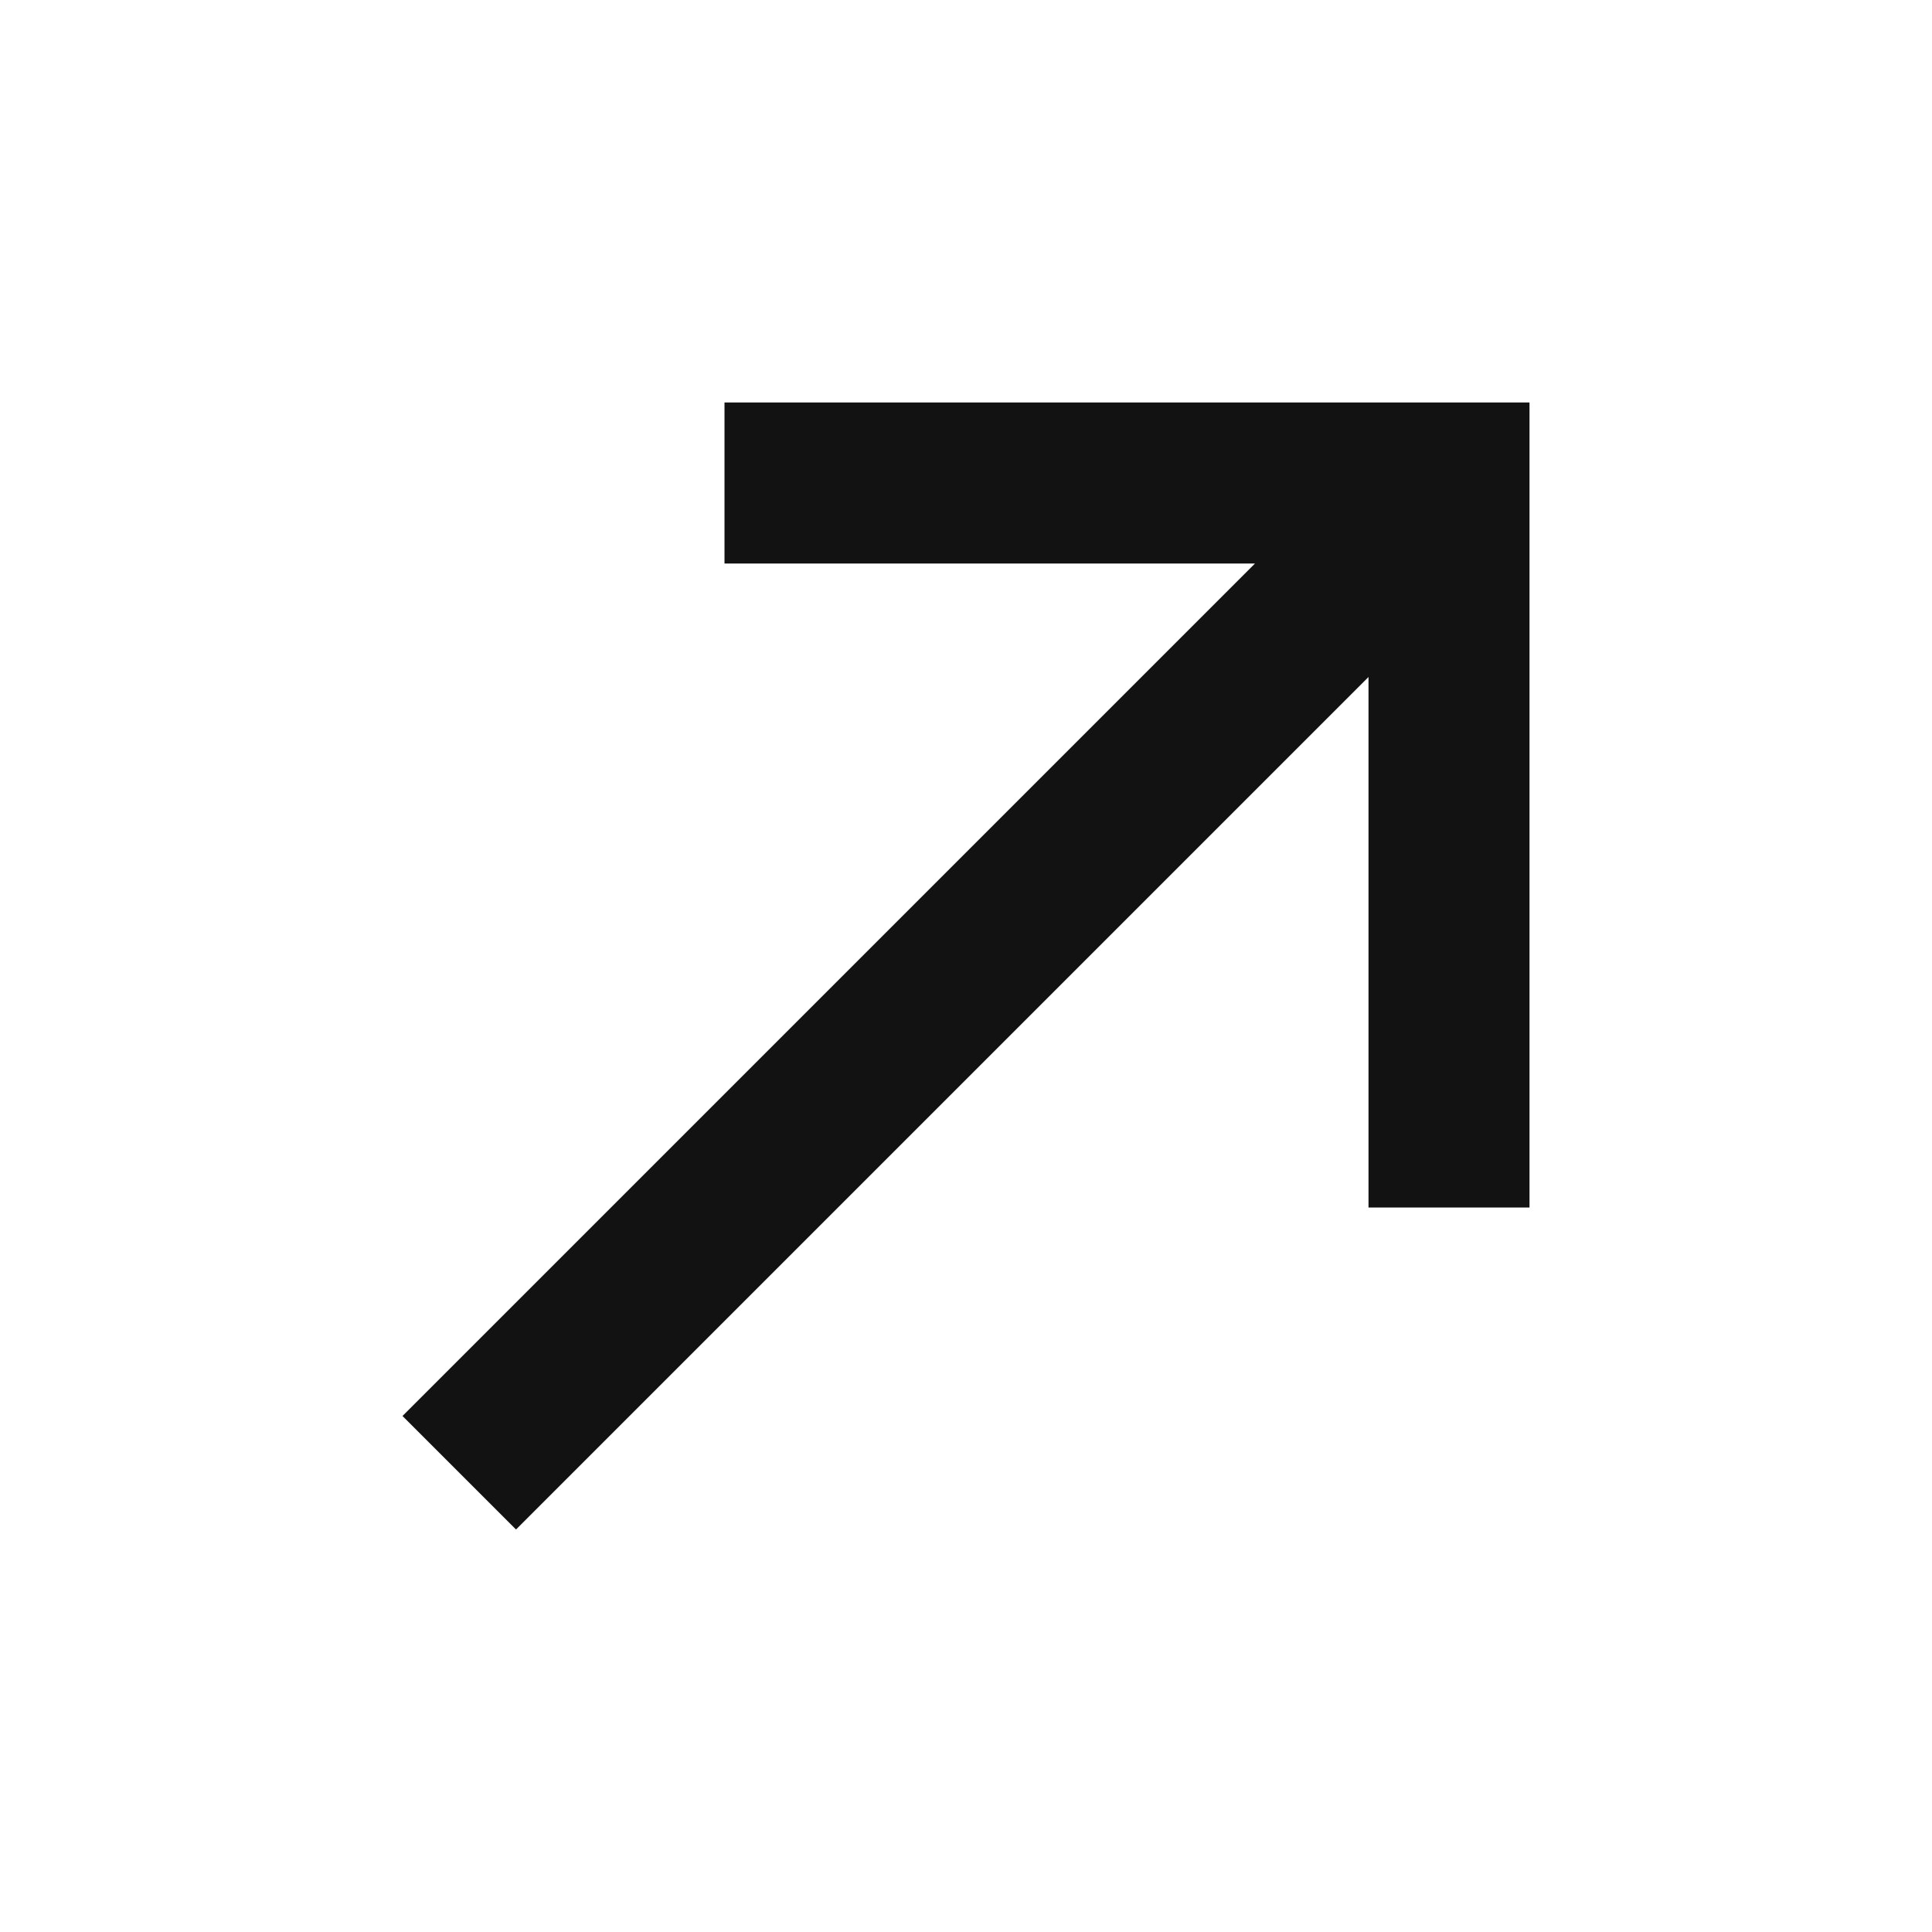
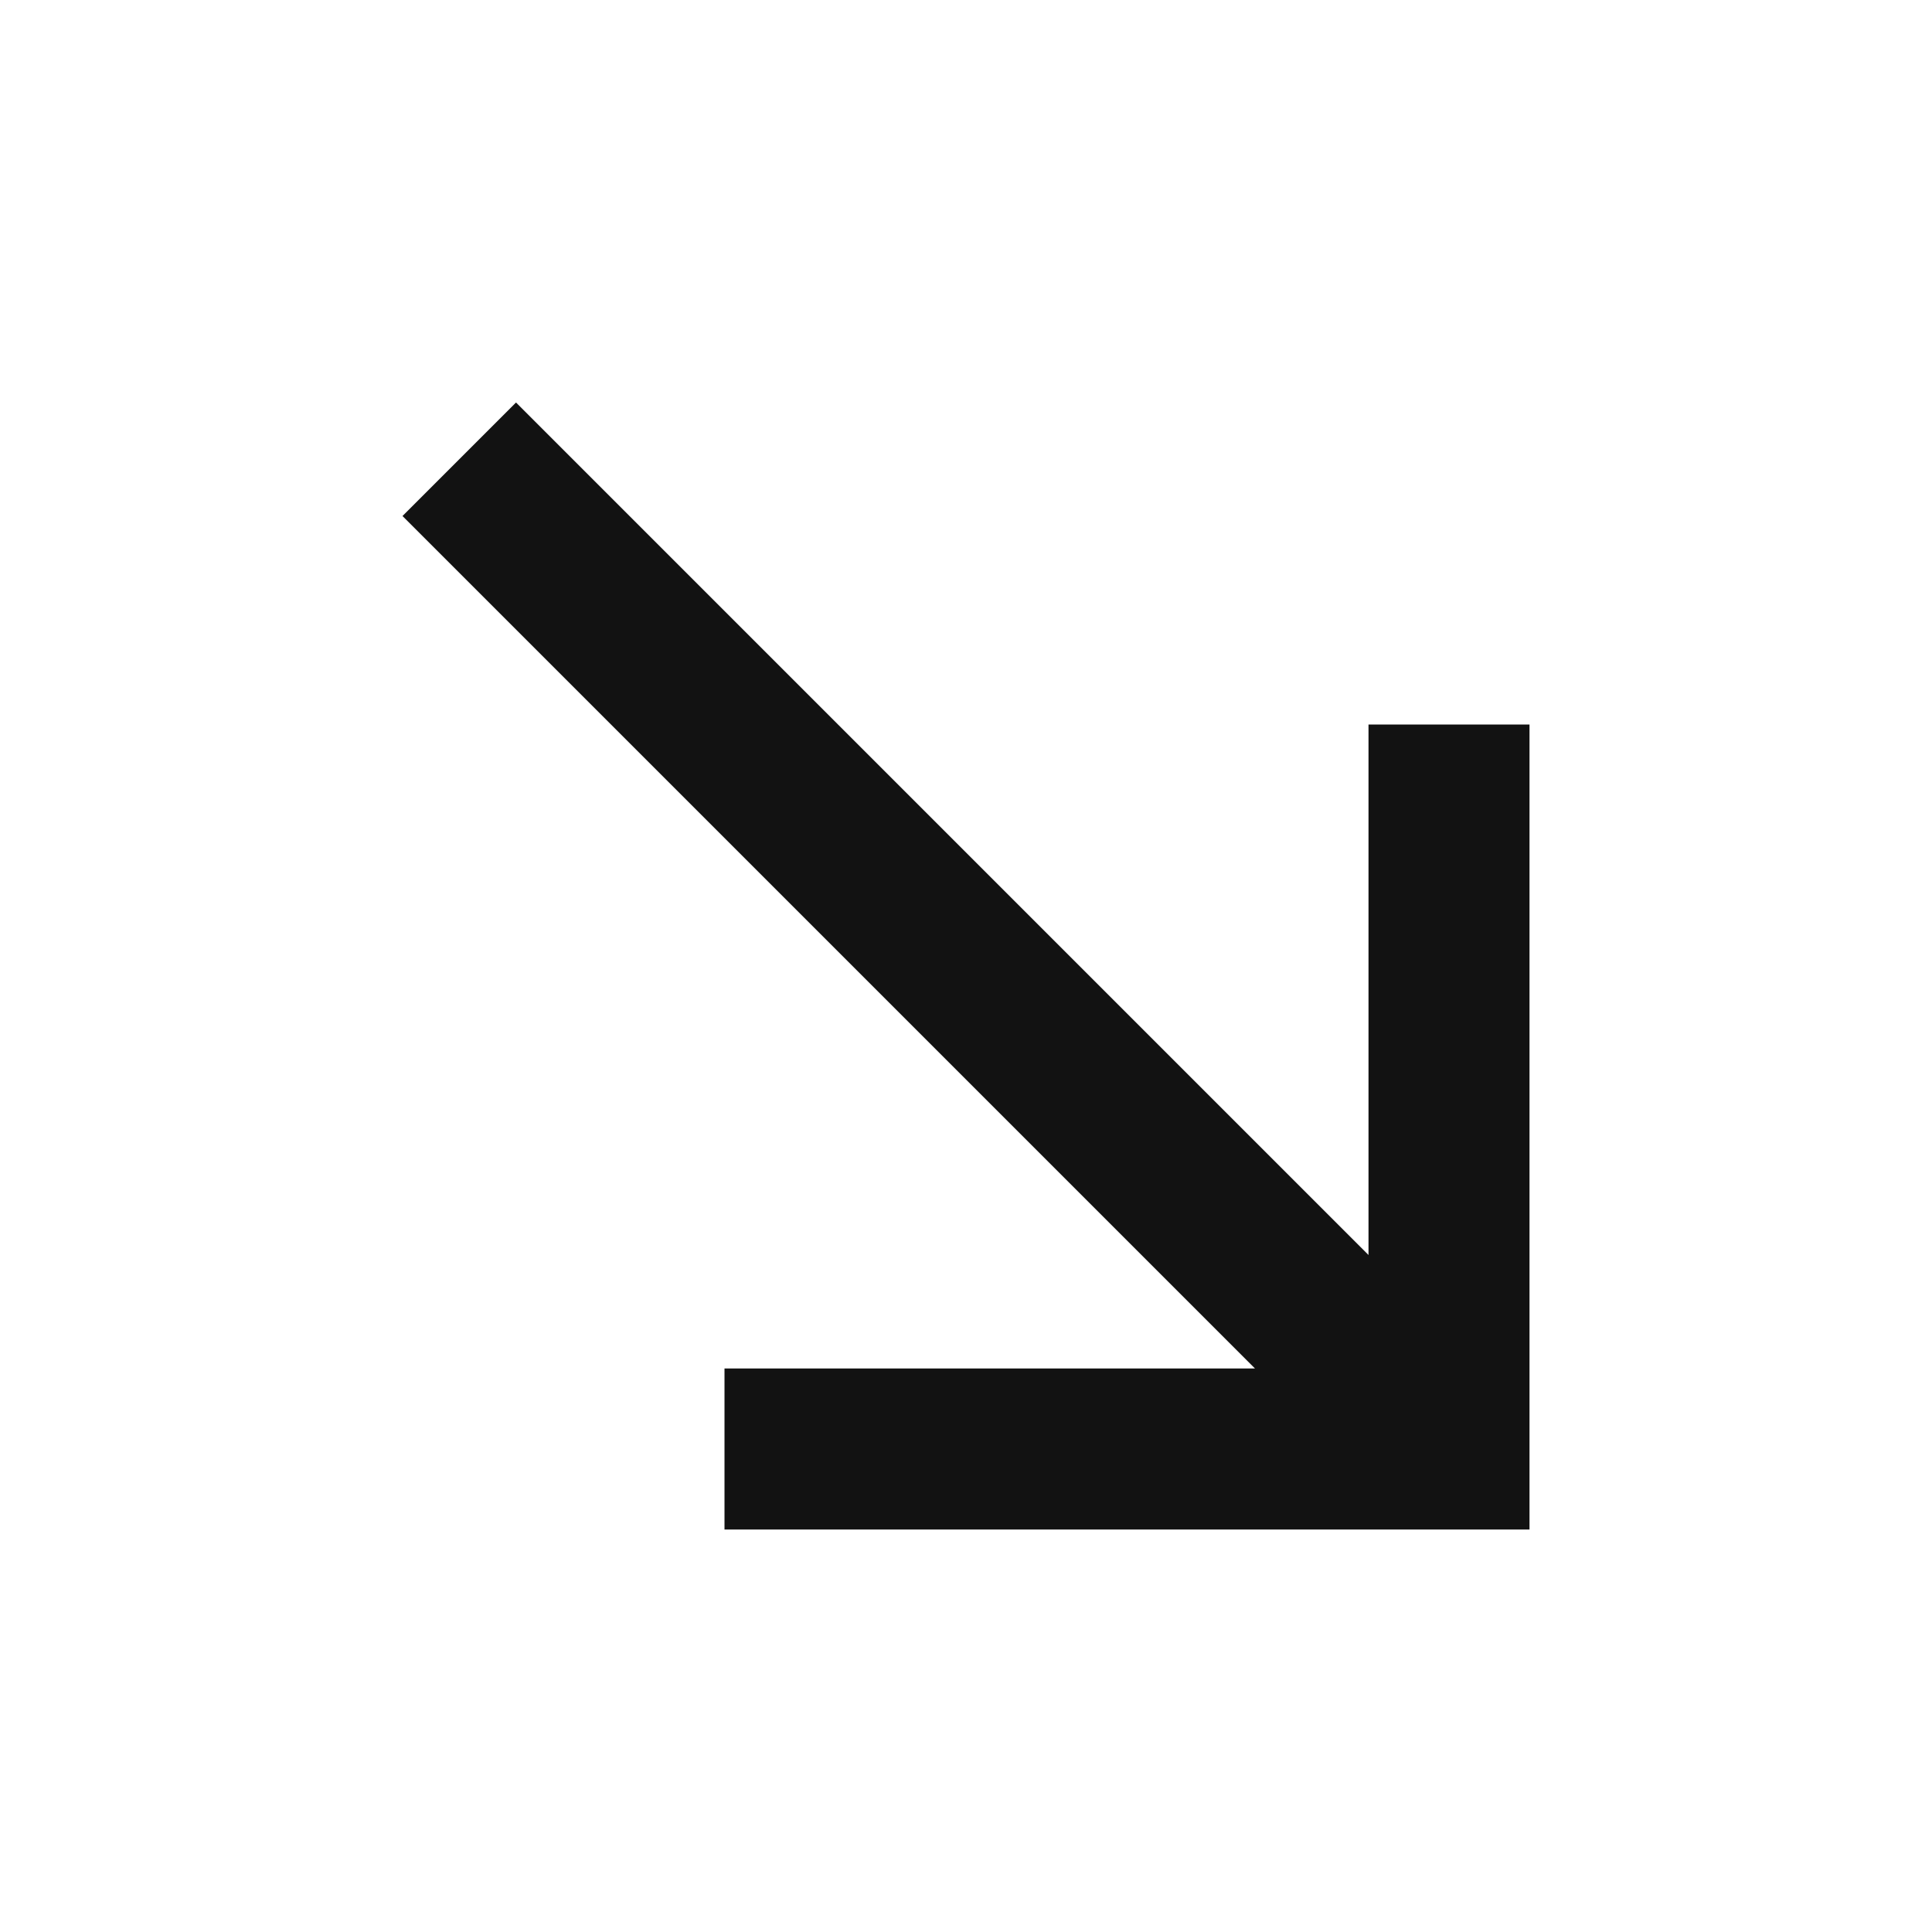
<svg xmlns="http://www.w3.org/2000/svg" width="24" height="24" viewBox="0 0 24 24" fill="none">
  <g id="arrow-bottom-right">
-     <path id="Vector" d="M6.41 19L5 17.59L15.59 7H9V5H19V15H17V8.41L6.41 19Z" fill="#121212" />
+     <path id="Vector" d="M5 6.41L6.41 5L17 15.59V9H19V19H9V17H15.59L5 6.41Z" fill="#121212" />
  </g>
</svg>
